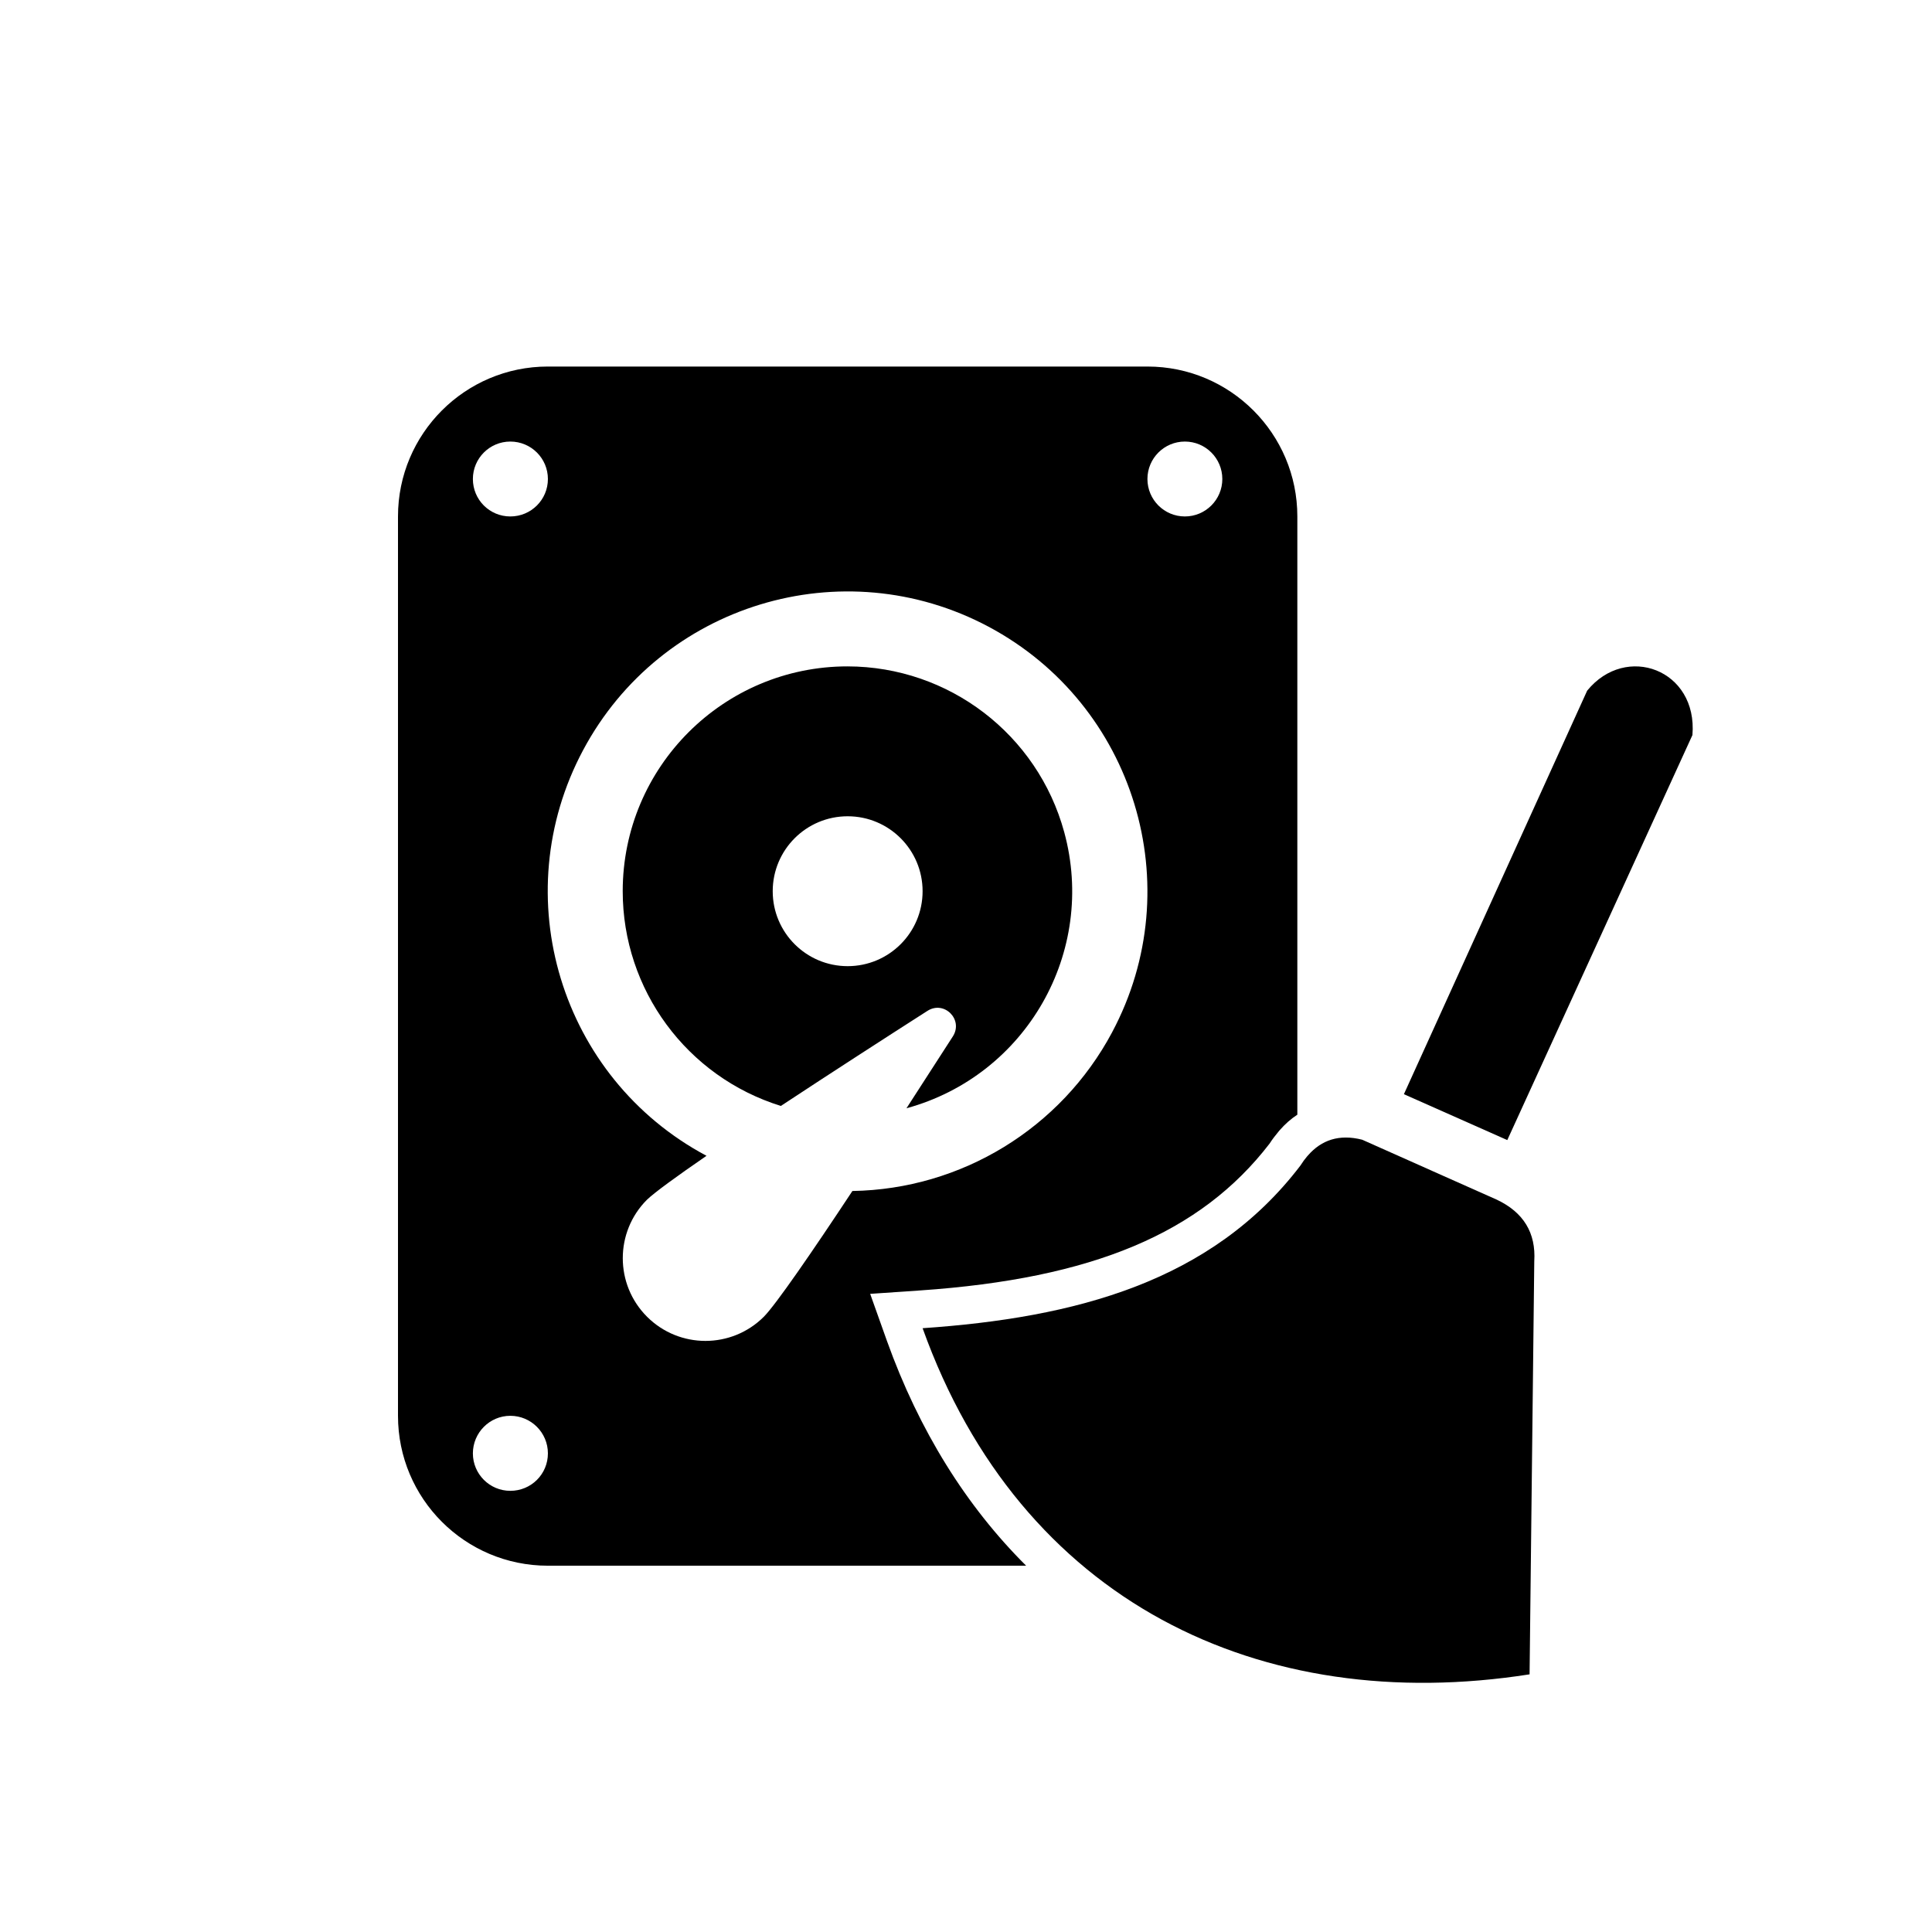
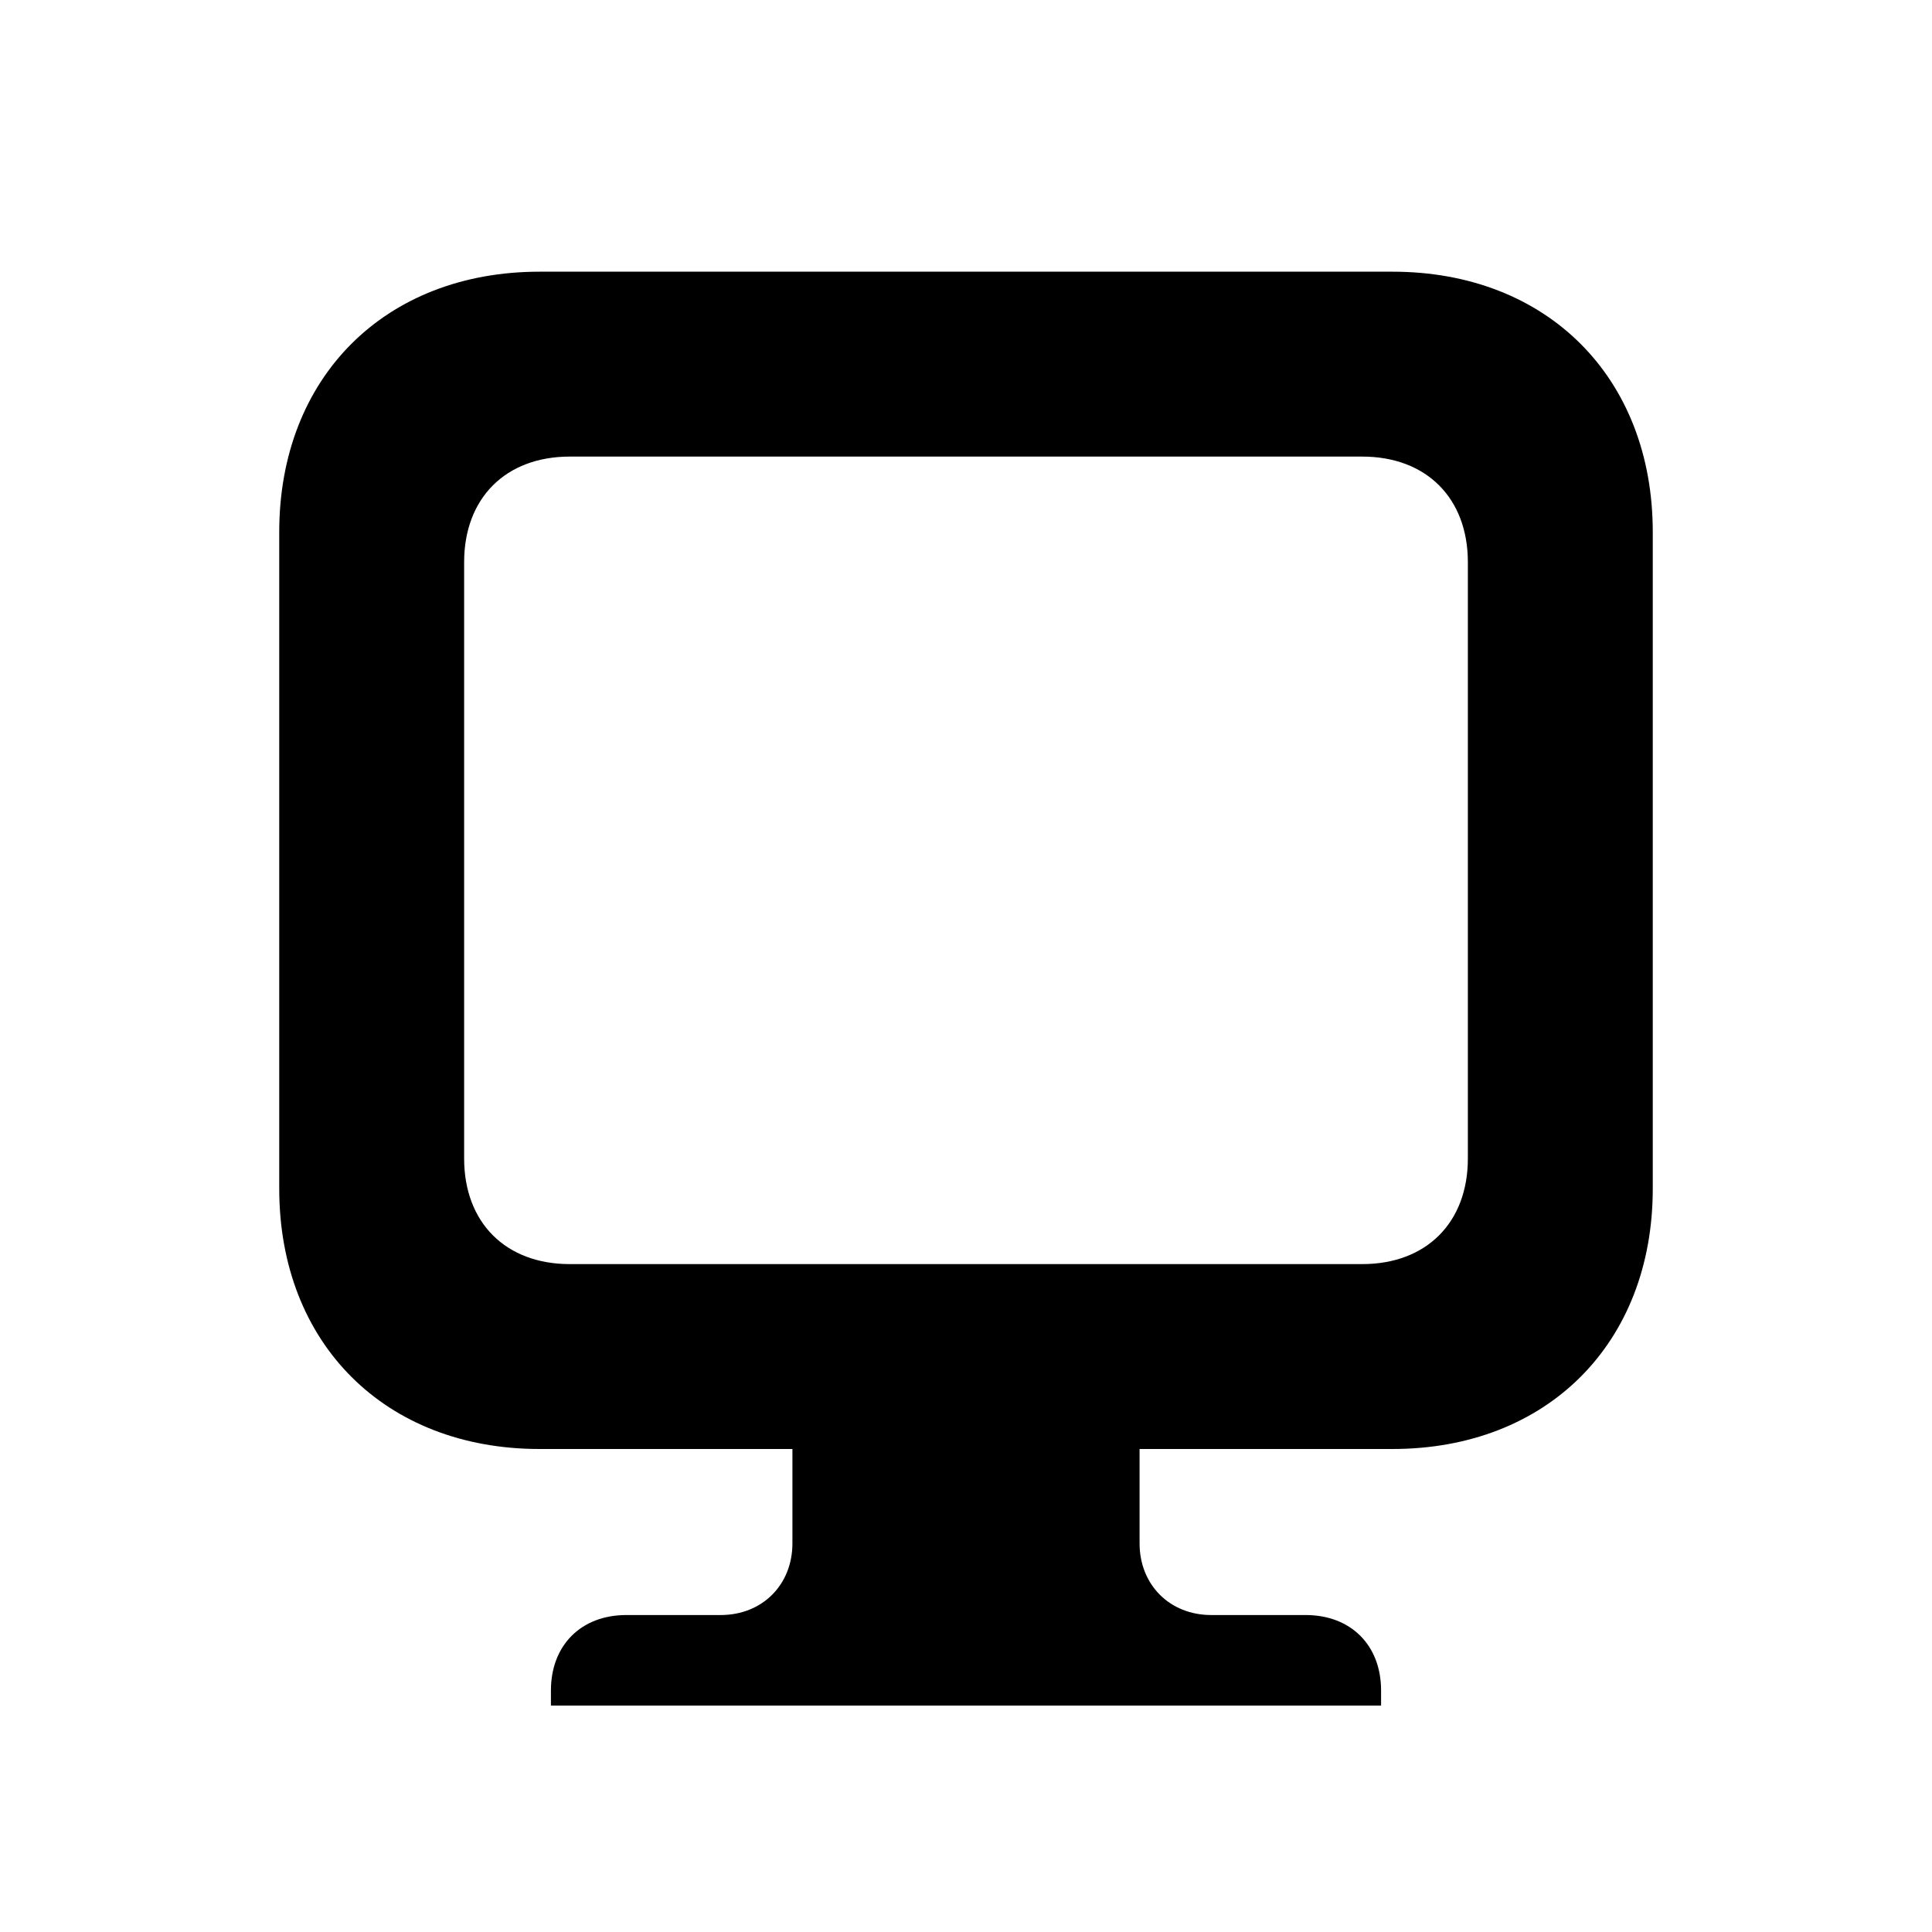
- <svg xmlns="http://www.w3.org/2000/svg" id="a" viewBox="0 0 1024 1024">
-   <path d="M480.451,587.404c63.512-17.346,100.943-82.888,83.597-146.4-14.137-51.766-61.12-87.705-114.781-87.807-65.815-.027-119.189,53.306-119.216,119.12-.02,52.216,33.957,98.368,83.822,113.854,26.496-17.476,55.452-36.15,77.663-50.369,8.898-5.723,19.186,4.572,13.504,13.504l-24.589,38.092v.007ZM488.995,472.364c0,21.938-17.782,39.72-39.72,39.72s-39.72-17.782-39.72-39.72,17.782-39.72,39.72-39.72,39.72,17.782,39.72,39.72" />
-   <path d="M608.163,194.274h-317.764c-43.904,0-79.455,35.619-79.455,79.455v476.673c0,43.904,35.551,79.455,79.455,79.455h253.475c-31.674-31.477-56.74-71.572-73.779-119.155l-8.884-24.929,26.394-1.805c91.555-6.282,148.758-30.339,185.31-77.853,1.403-2.207,3.005-4.279,4.681-6.282l.668-.804c2.875-3.277,5.948-6.016,9.354-8.217v-317.082c0-43.836-35.551-79.455-79.454-79.455M270.485,234.035c11.024,0,19.915,8.891,19.915,19.847s-8.884,19.847-19.915,19.847-19.847-8.884-19.847-19.847,8.884-19.847,19.847-19.847M270.485,790.169c-10.962,0-19.847-8.891-19.847-19.847s8.884-19.915,19.847-19.915,19.915,8.891,19.915,19.915-8.884,19.847-19.915,19.847M589.454,547.118c-27.198,50.989-79.925,83.202-137.666,84.135-21.318,32.281-40.565,60.214-46.915,66.625-17.108,17.108-44.844,17.108-61.945,0-17.108-17.108-17.108-44.844-.068-61.952,4.006-3.877,15.772-12.427,31.606-23.321-77.451-41.301-106.721-137.598-65.426-214.981,41.301-77.451,137.53-106.721,214.981-65.426,77.383,41.301,106.721,137.53,65.426,214.913l.007.007ZM628.01,273.728c-10.962,0-19.847-8.884-19.847-19.847s8.884-19.847,19.847-19.847,19.847,8.891,19.847,19.847-8.891,19.847-19.847,19.847" />
-   <path d="M841.233,366.059l-97.135,213.884,54.798,24.323,98.129-214.674c2.862-34.692-35.244-48.796-55.793-23.526v-.007ZM689.341,617.634c1.083-1.731,2.255-3.325,3.488-4.762l.456-.511c7.106-8.114,16.467-11.392,28.69-8.292l36.845,16.413.572.266,33.909,15.091c14.199,6.711,20.828,17.591,19.894,32.669l-2.487,218.926c-142.714,22.367-269.758-38.446-321.708-183.457,80.572-5.532,153.186-24.377,200.346-86.336l-.007-.007Z" />
+ <svg xmlns="http://www.w3.org/2000/svg" viewBox="0 0 1024 1024">
+   <path d="M738 144H286c-82 0-138 56-138 138v348c0 82 56 138 138 138h134v50c0 22-16 38-38 38h-50c-24 0-40 16-40 40v8h440v-8c0-24-16-40-40-40h-50c-22 0-38-16-38-38v-50h134c82 0 138-56 138-138V282c0-82-56-138-138-138m40 470c0 34-22 56-56 56H302c-34 0-56-22-56-56V298c0-34 22-56 56-56h420c34 0 56 22 56 56z" />
</svg>
